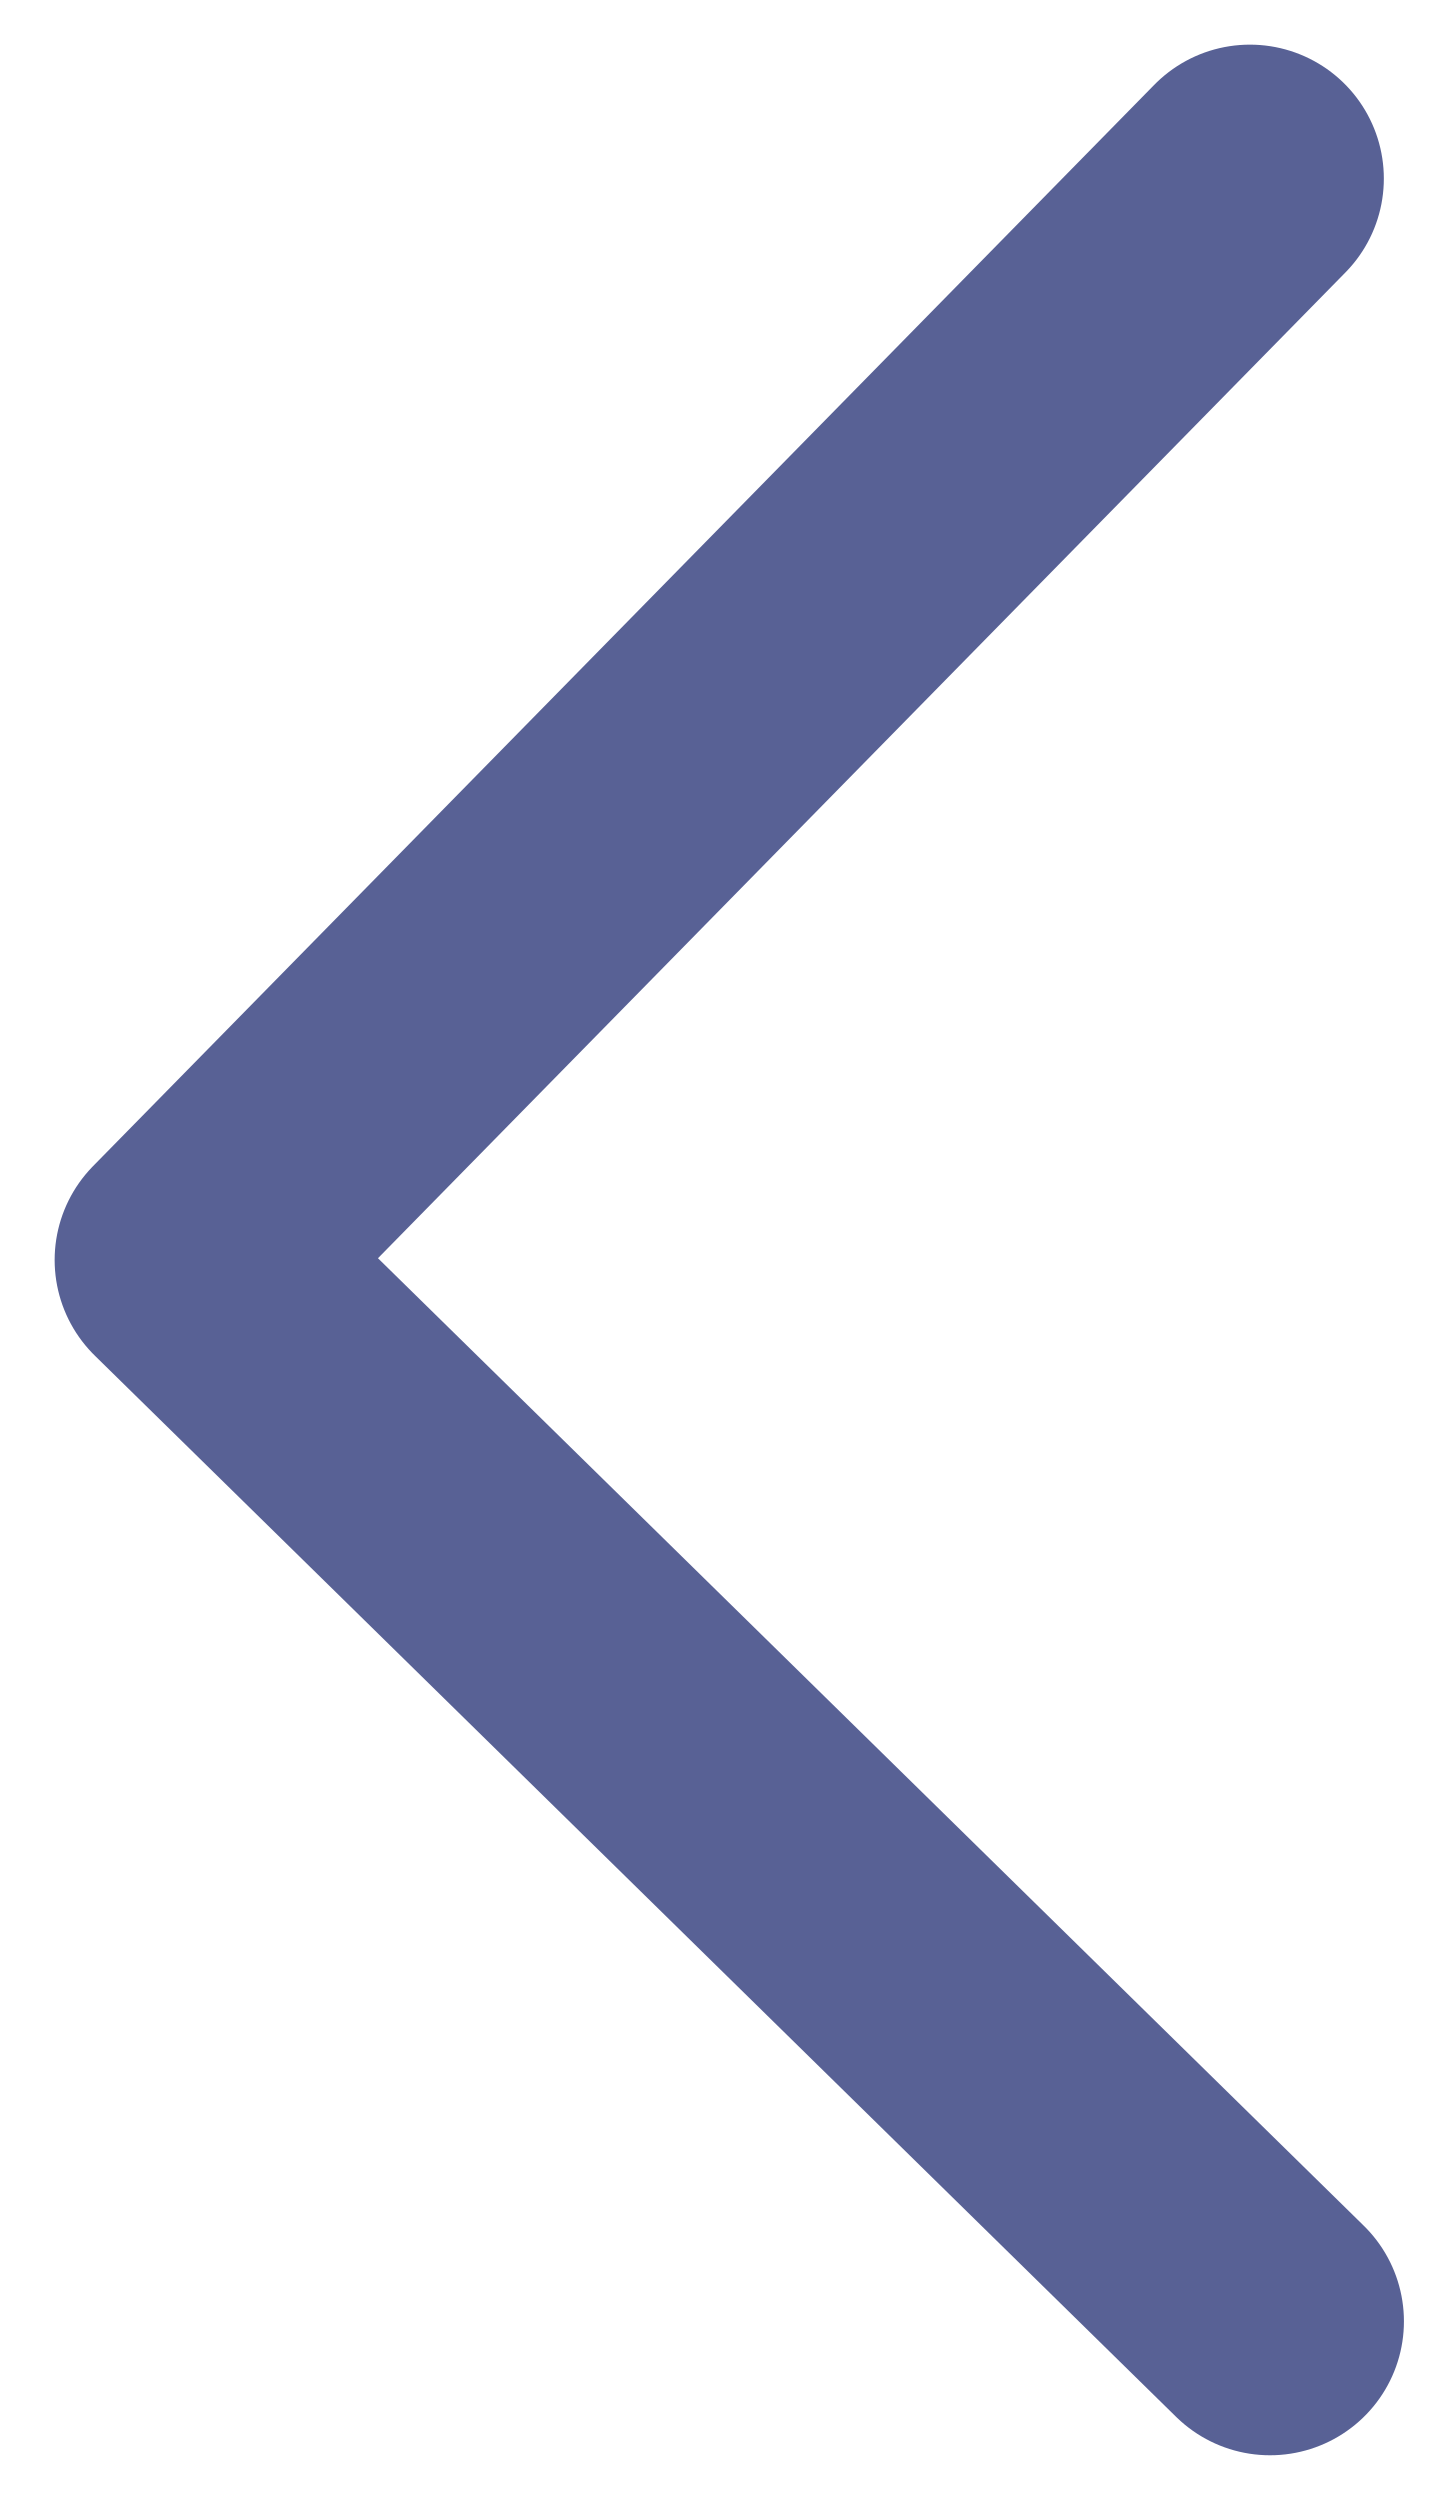
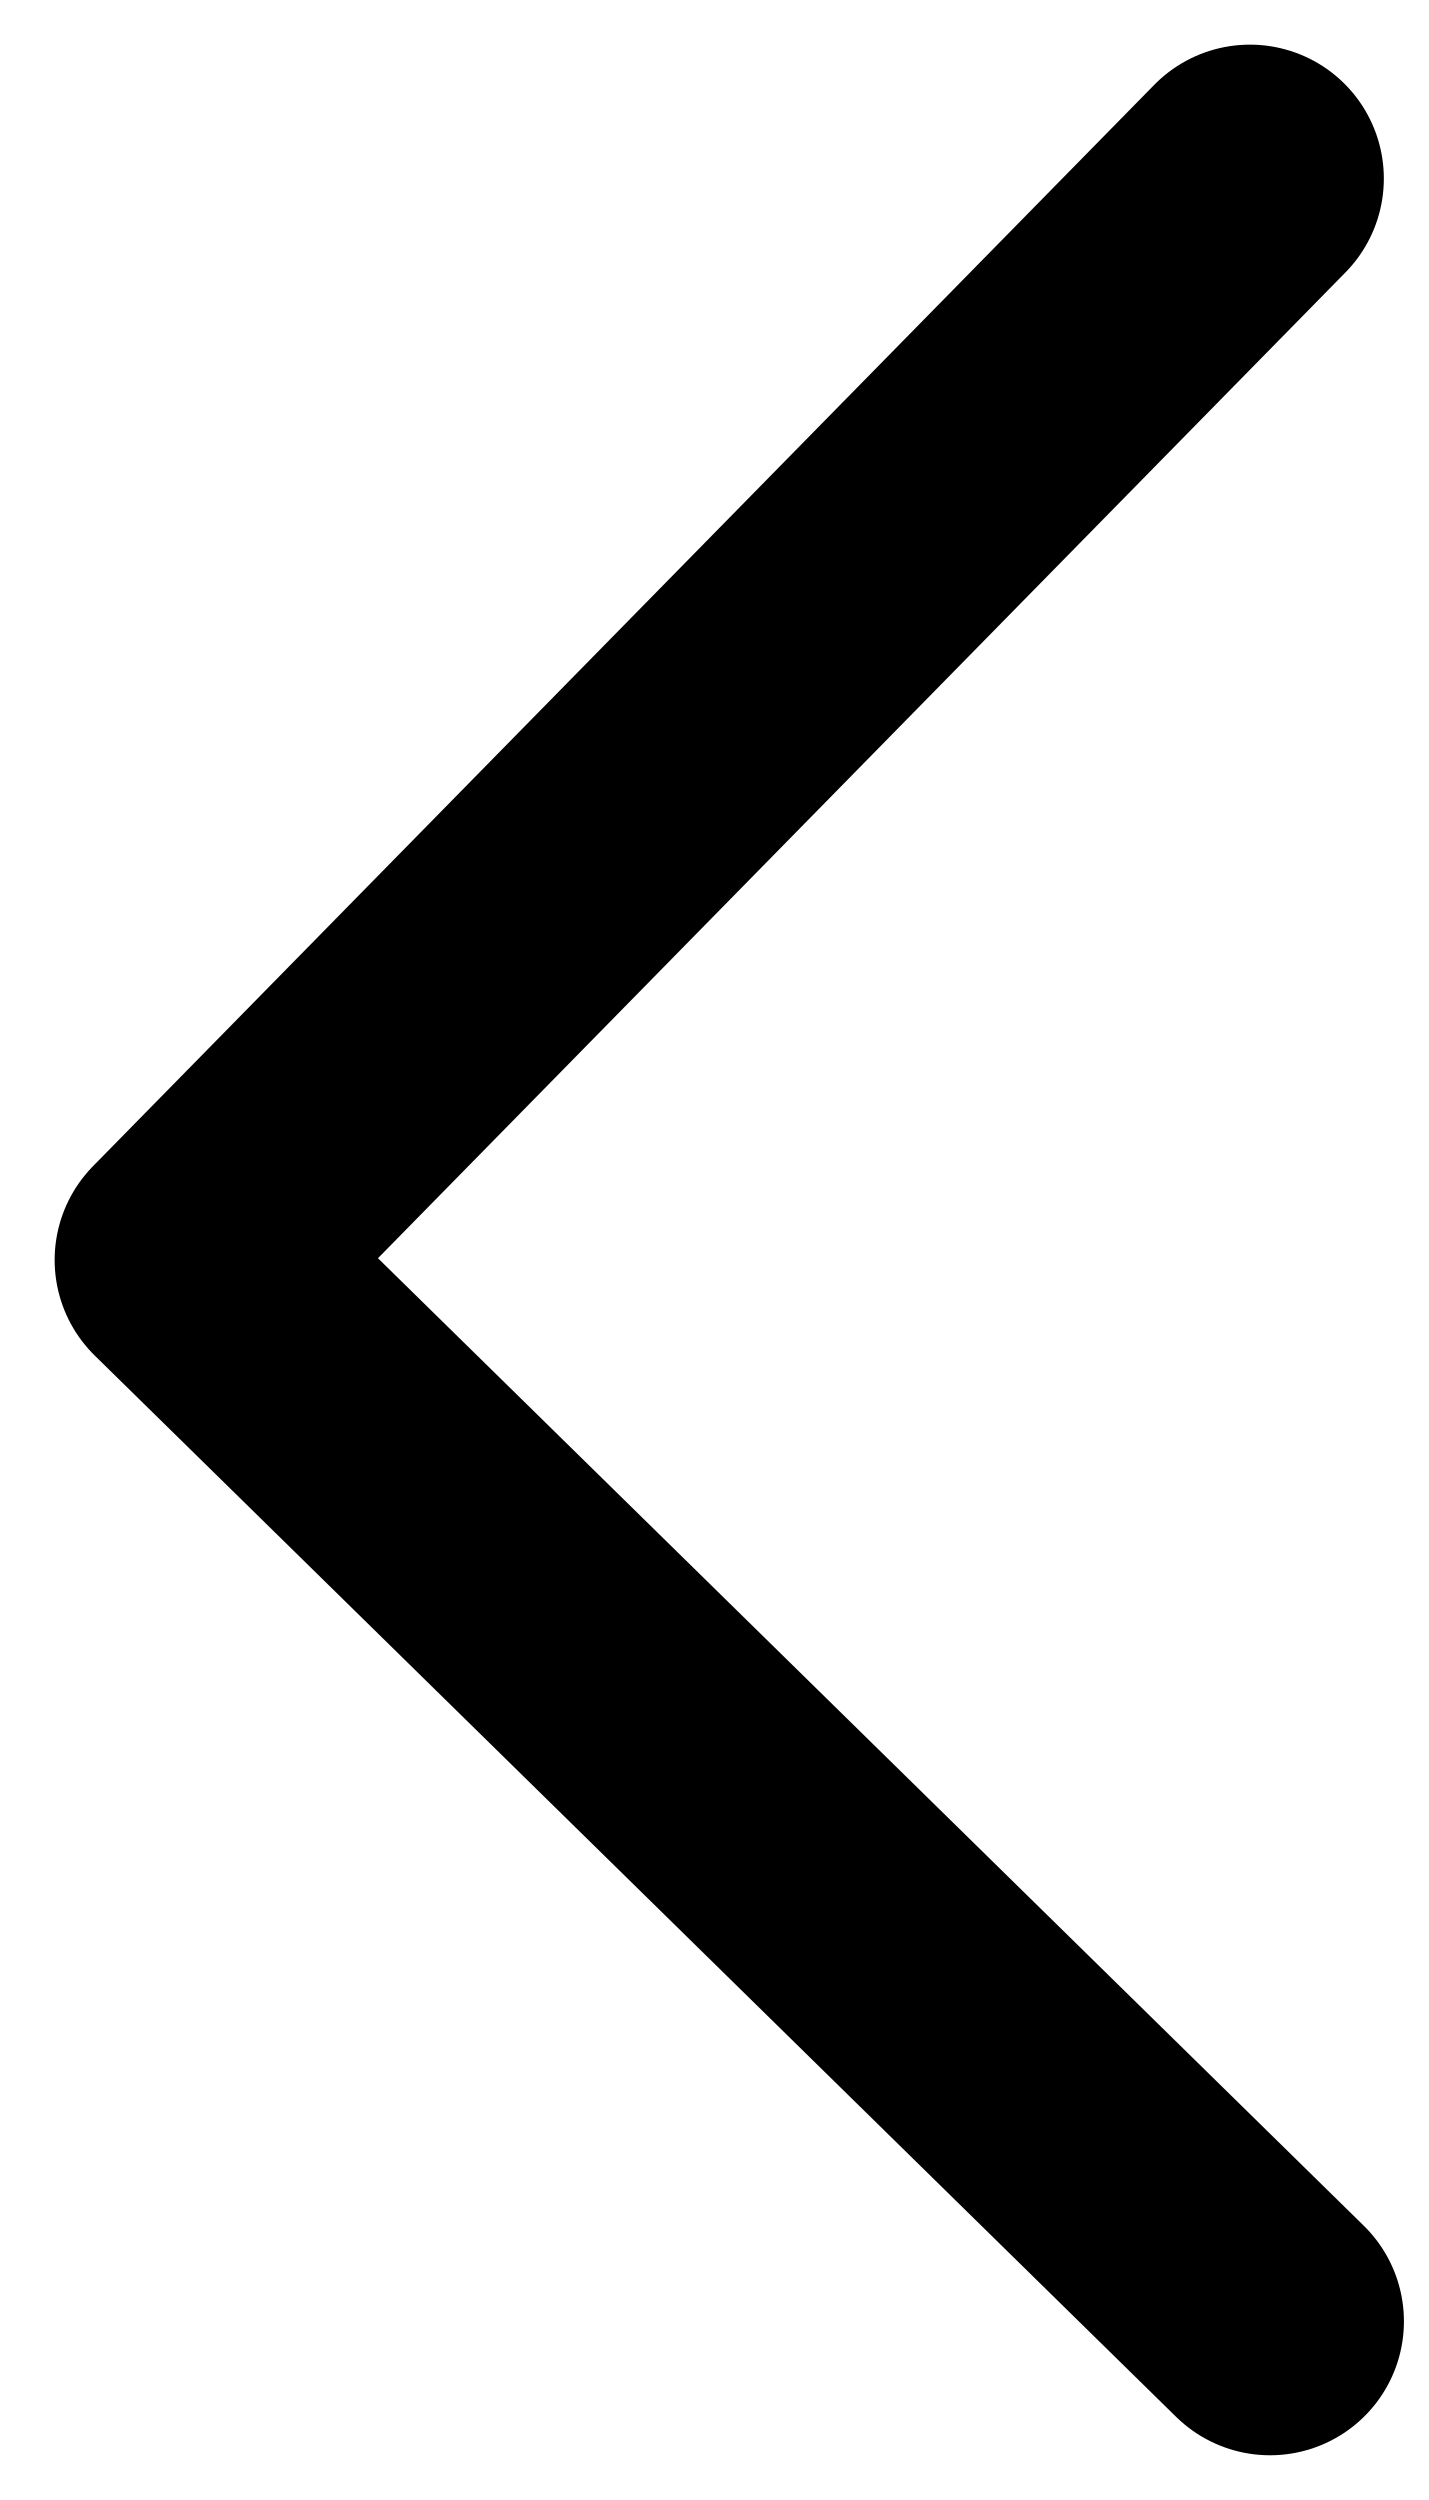
- <svg xmlns="http://www.w3.org/2000/svg" width="16" height="28" viewBox="0 0 16 28" fill="none">
-   <path d="M13.999 2L2.112 14.112L14.224 25.999" stroke="#586195" stroke-width="3" stroke-linecap="round" stroke-linejoin="round" />
+ <svg xmlns="http://www.w3.org/2000/svg" viewBox="0 0 16 28" fill="none">
+   <path d="M13.999 2L2.112 14.112L14.224 25.999" stroke="currentColor" stroke-width="3" stroke-linecap="round" stroke-linejoin="round" />
</svg>
